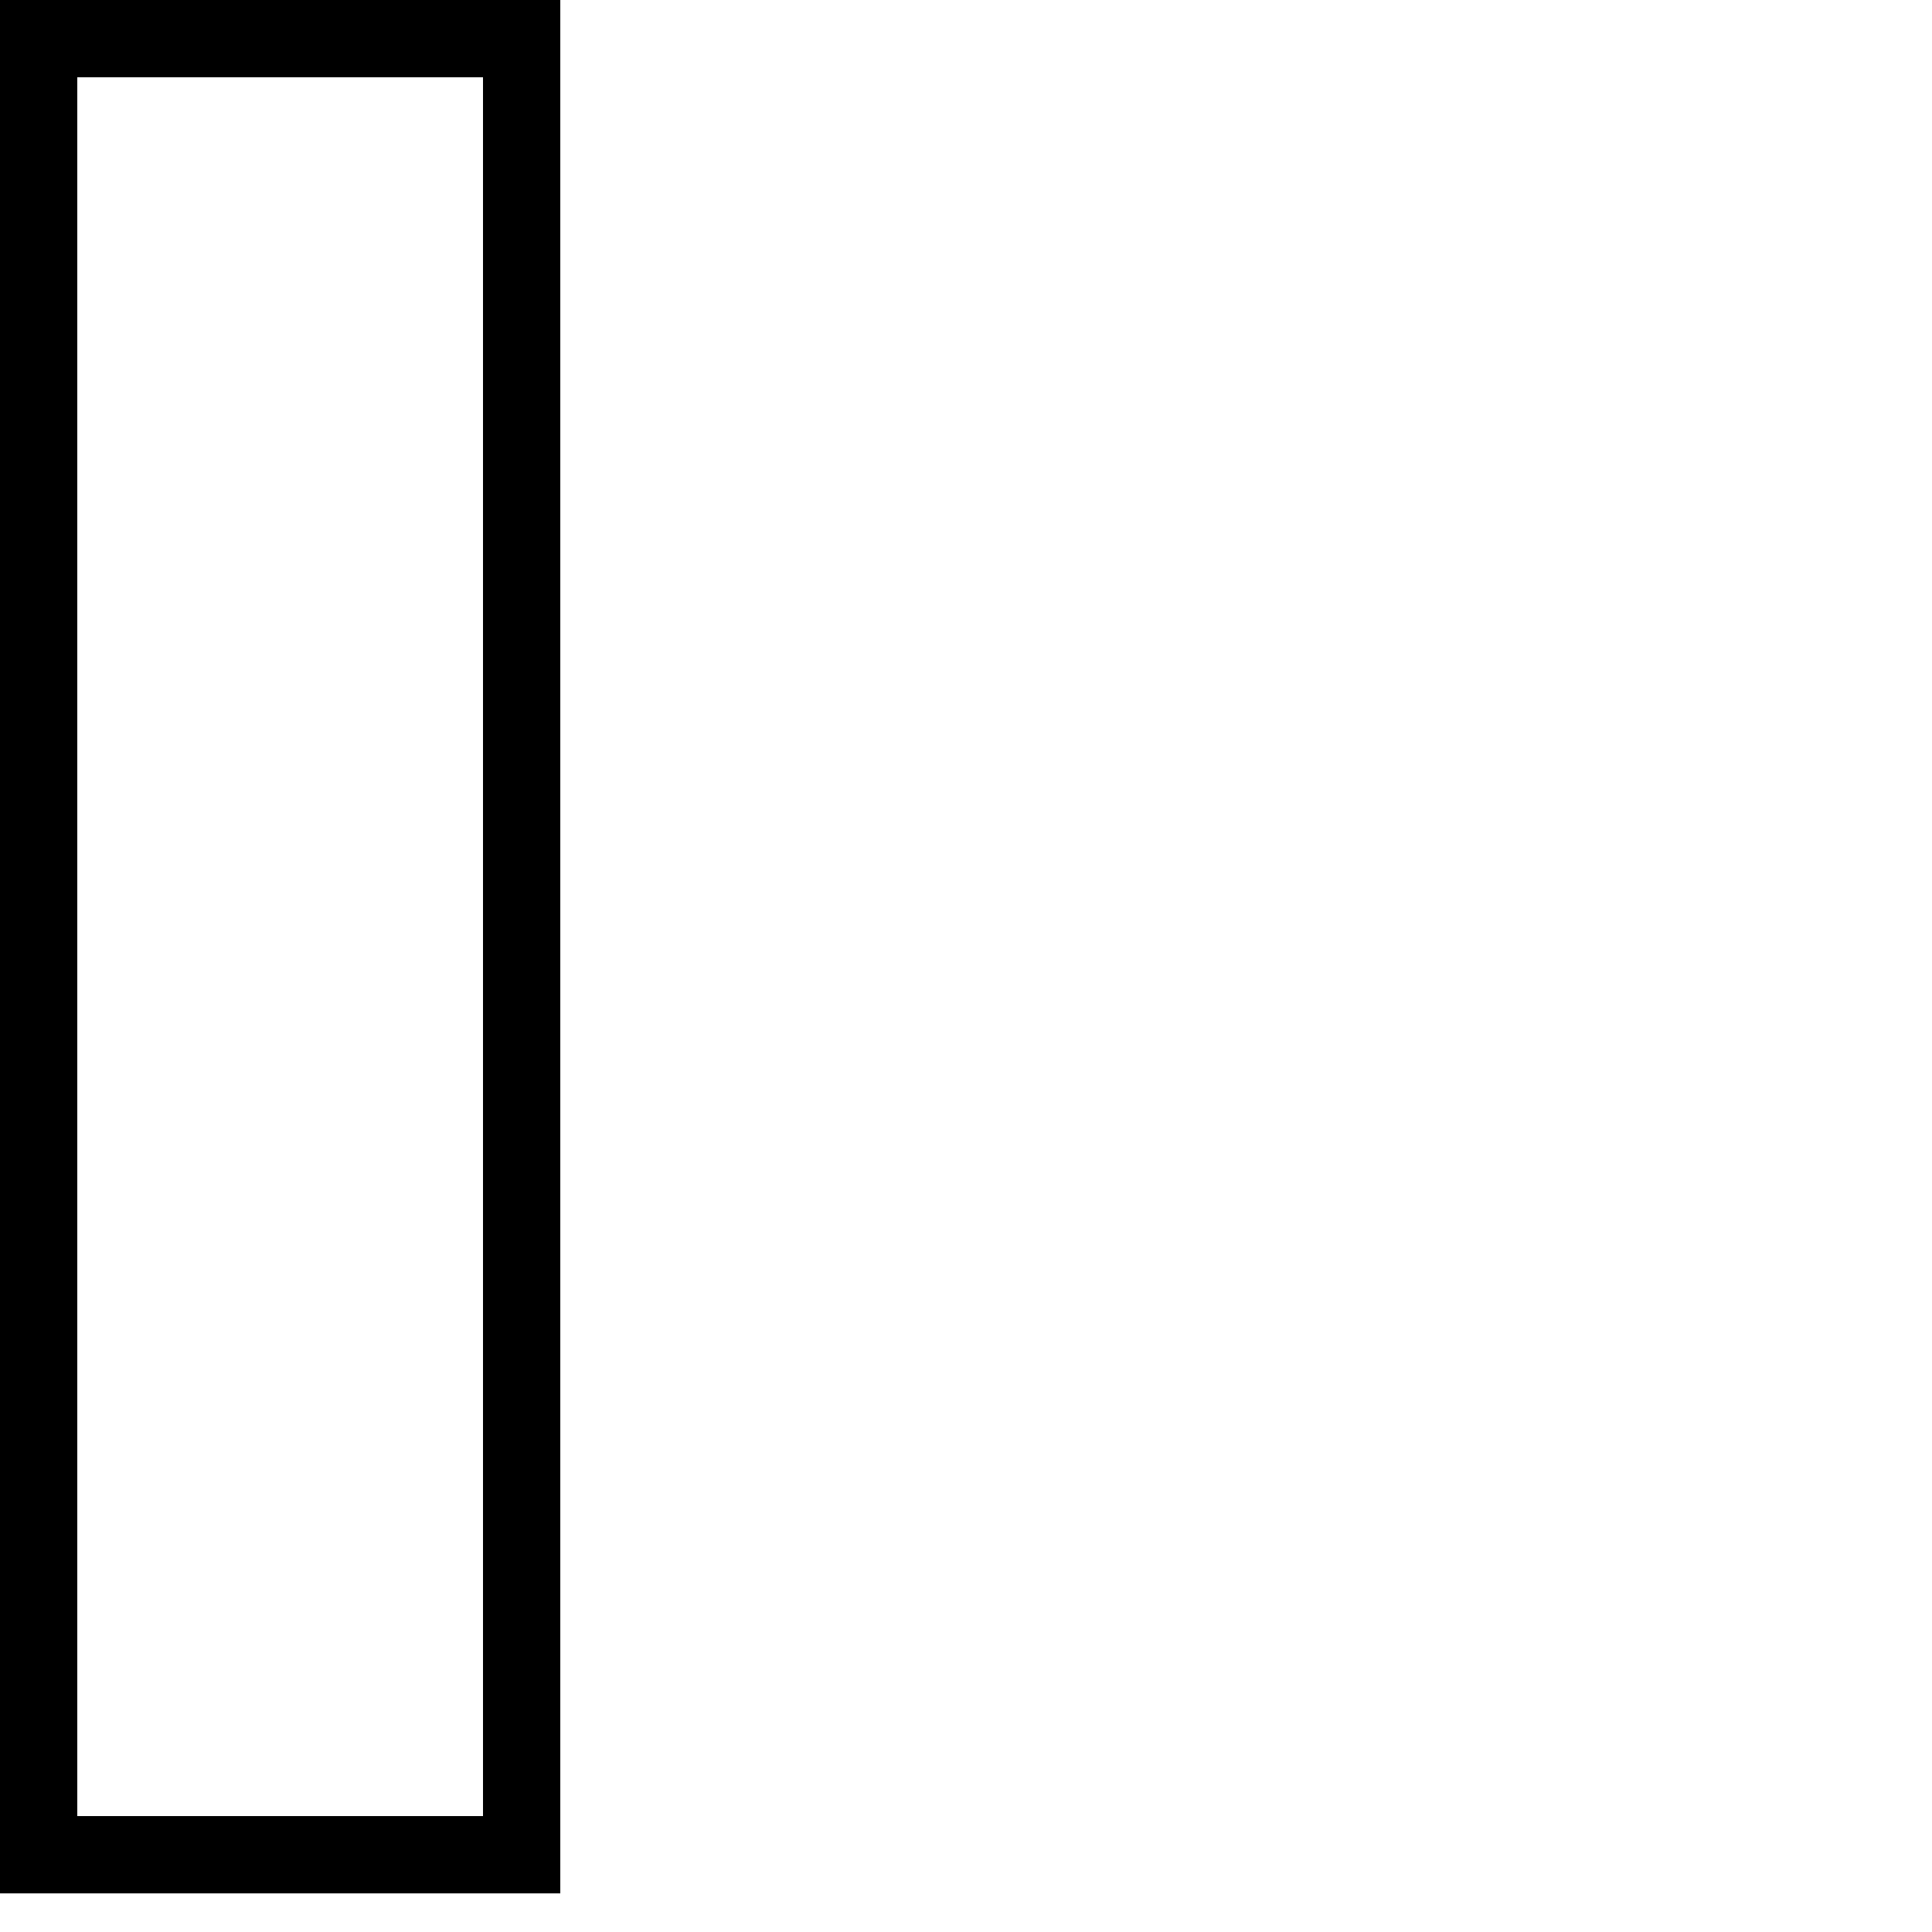
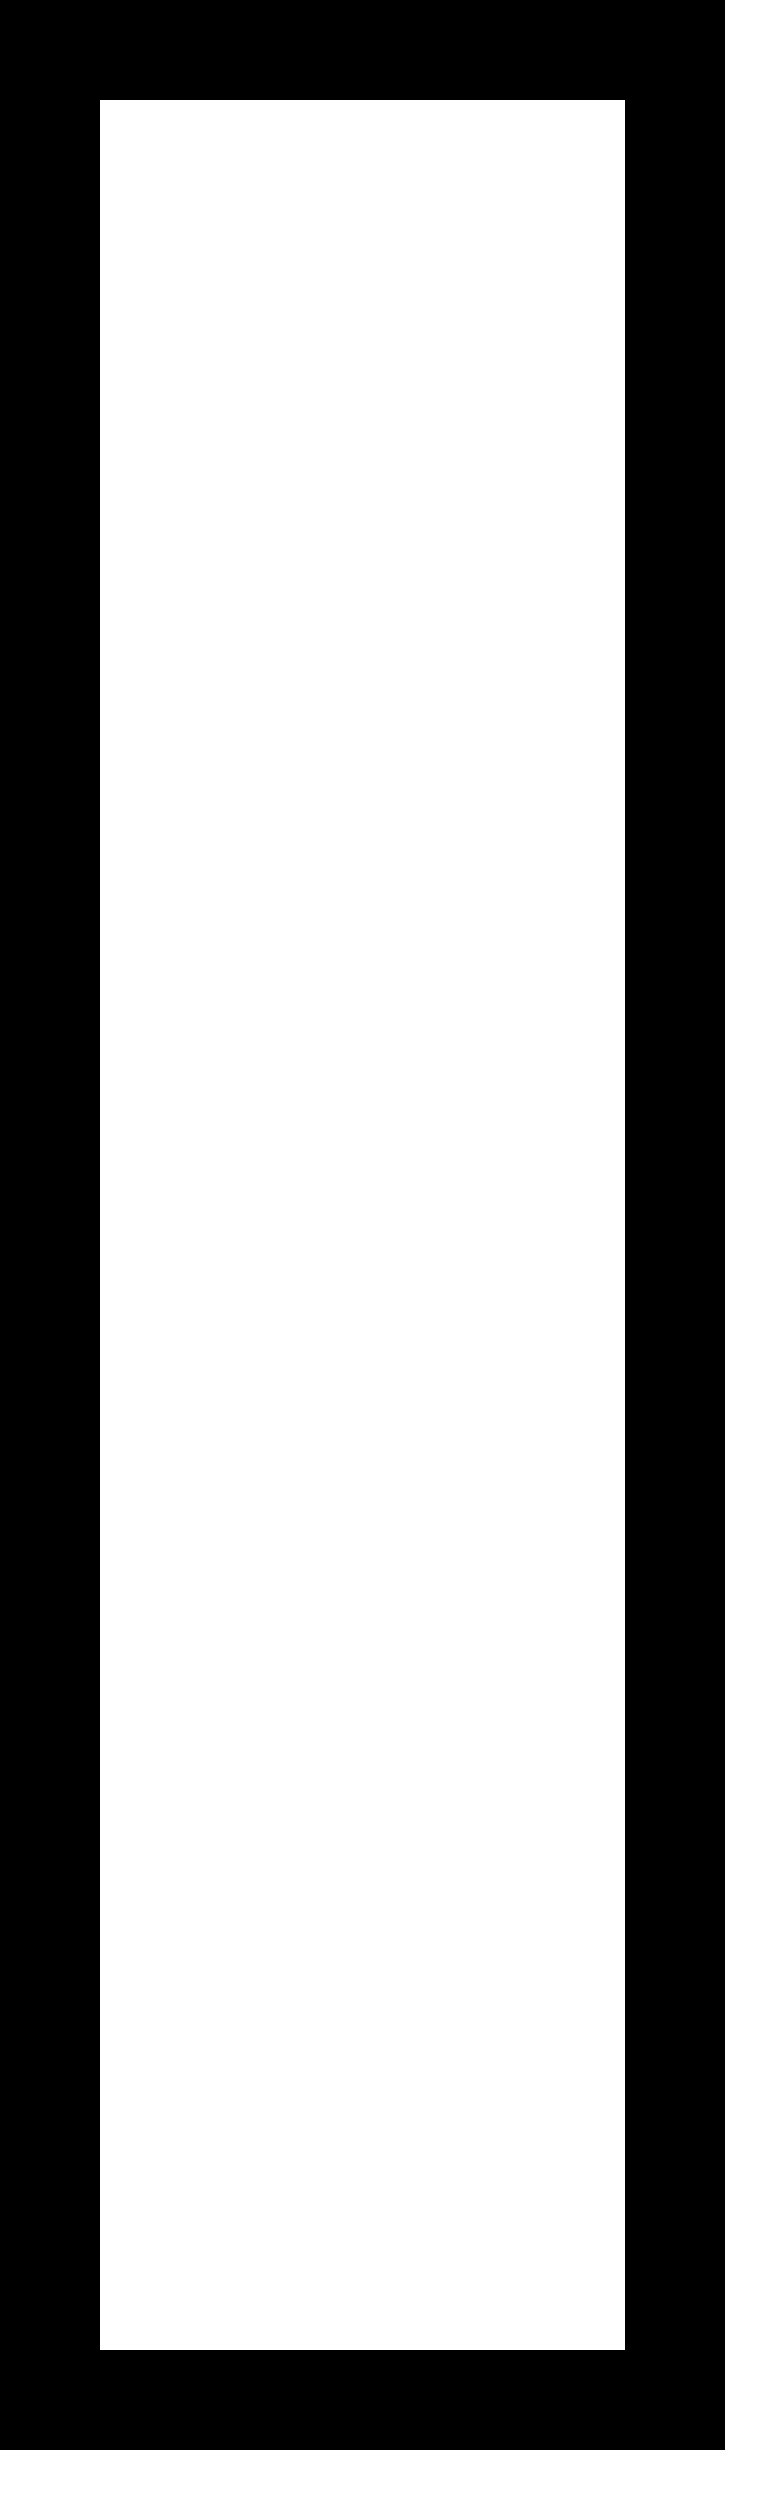
- <svg xmlns="http://www.w3.org/2000/svg" height="100" width="100">
+ <svg xmlns="http://www.w3.org/2000/svg" height="100" width="31">
  <line x1="2" y1="0" x2="2" y2="98" style="stroke:rgb(0,0,0);stroke-width:4" />
  <line x1="27" y1="0" x2="27" y2="98" style="stroke:rgb(0,0,0);stroke-width:4" />
  <line x1="2" y1="2" x2="28" y2="2" style="stroke:rgb(0,0,0);stroke-width:4" />
  <line x1="2" y1="96" x2="28" y2="96" style="stroke:rgb(0,0,0);stroke-width:4" />
  Sorry, your browser does not support inline SVG.  
</svg>
